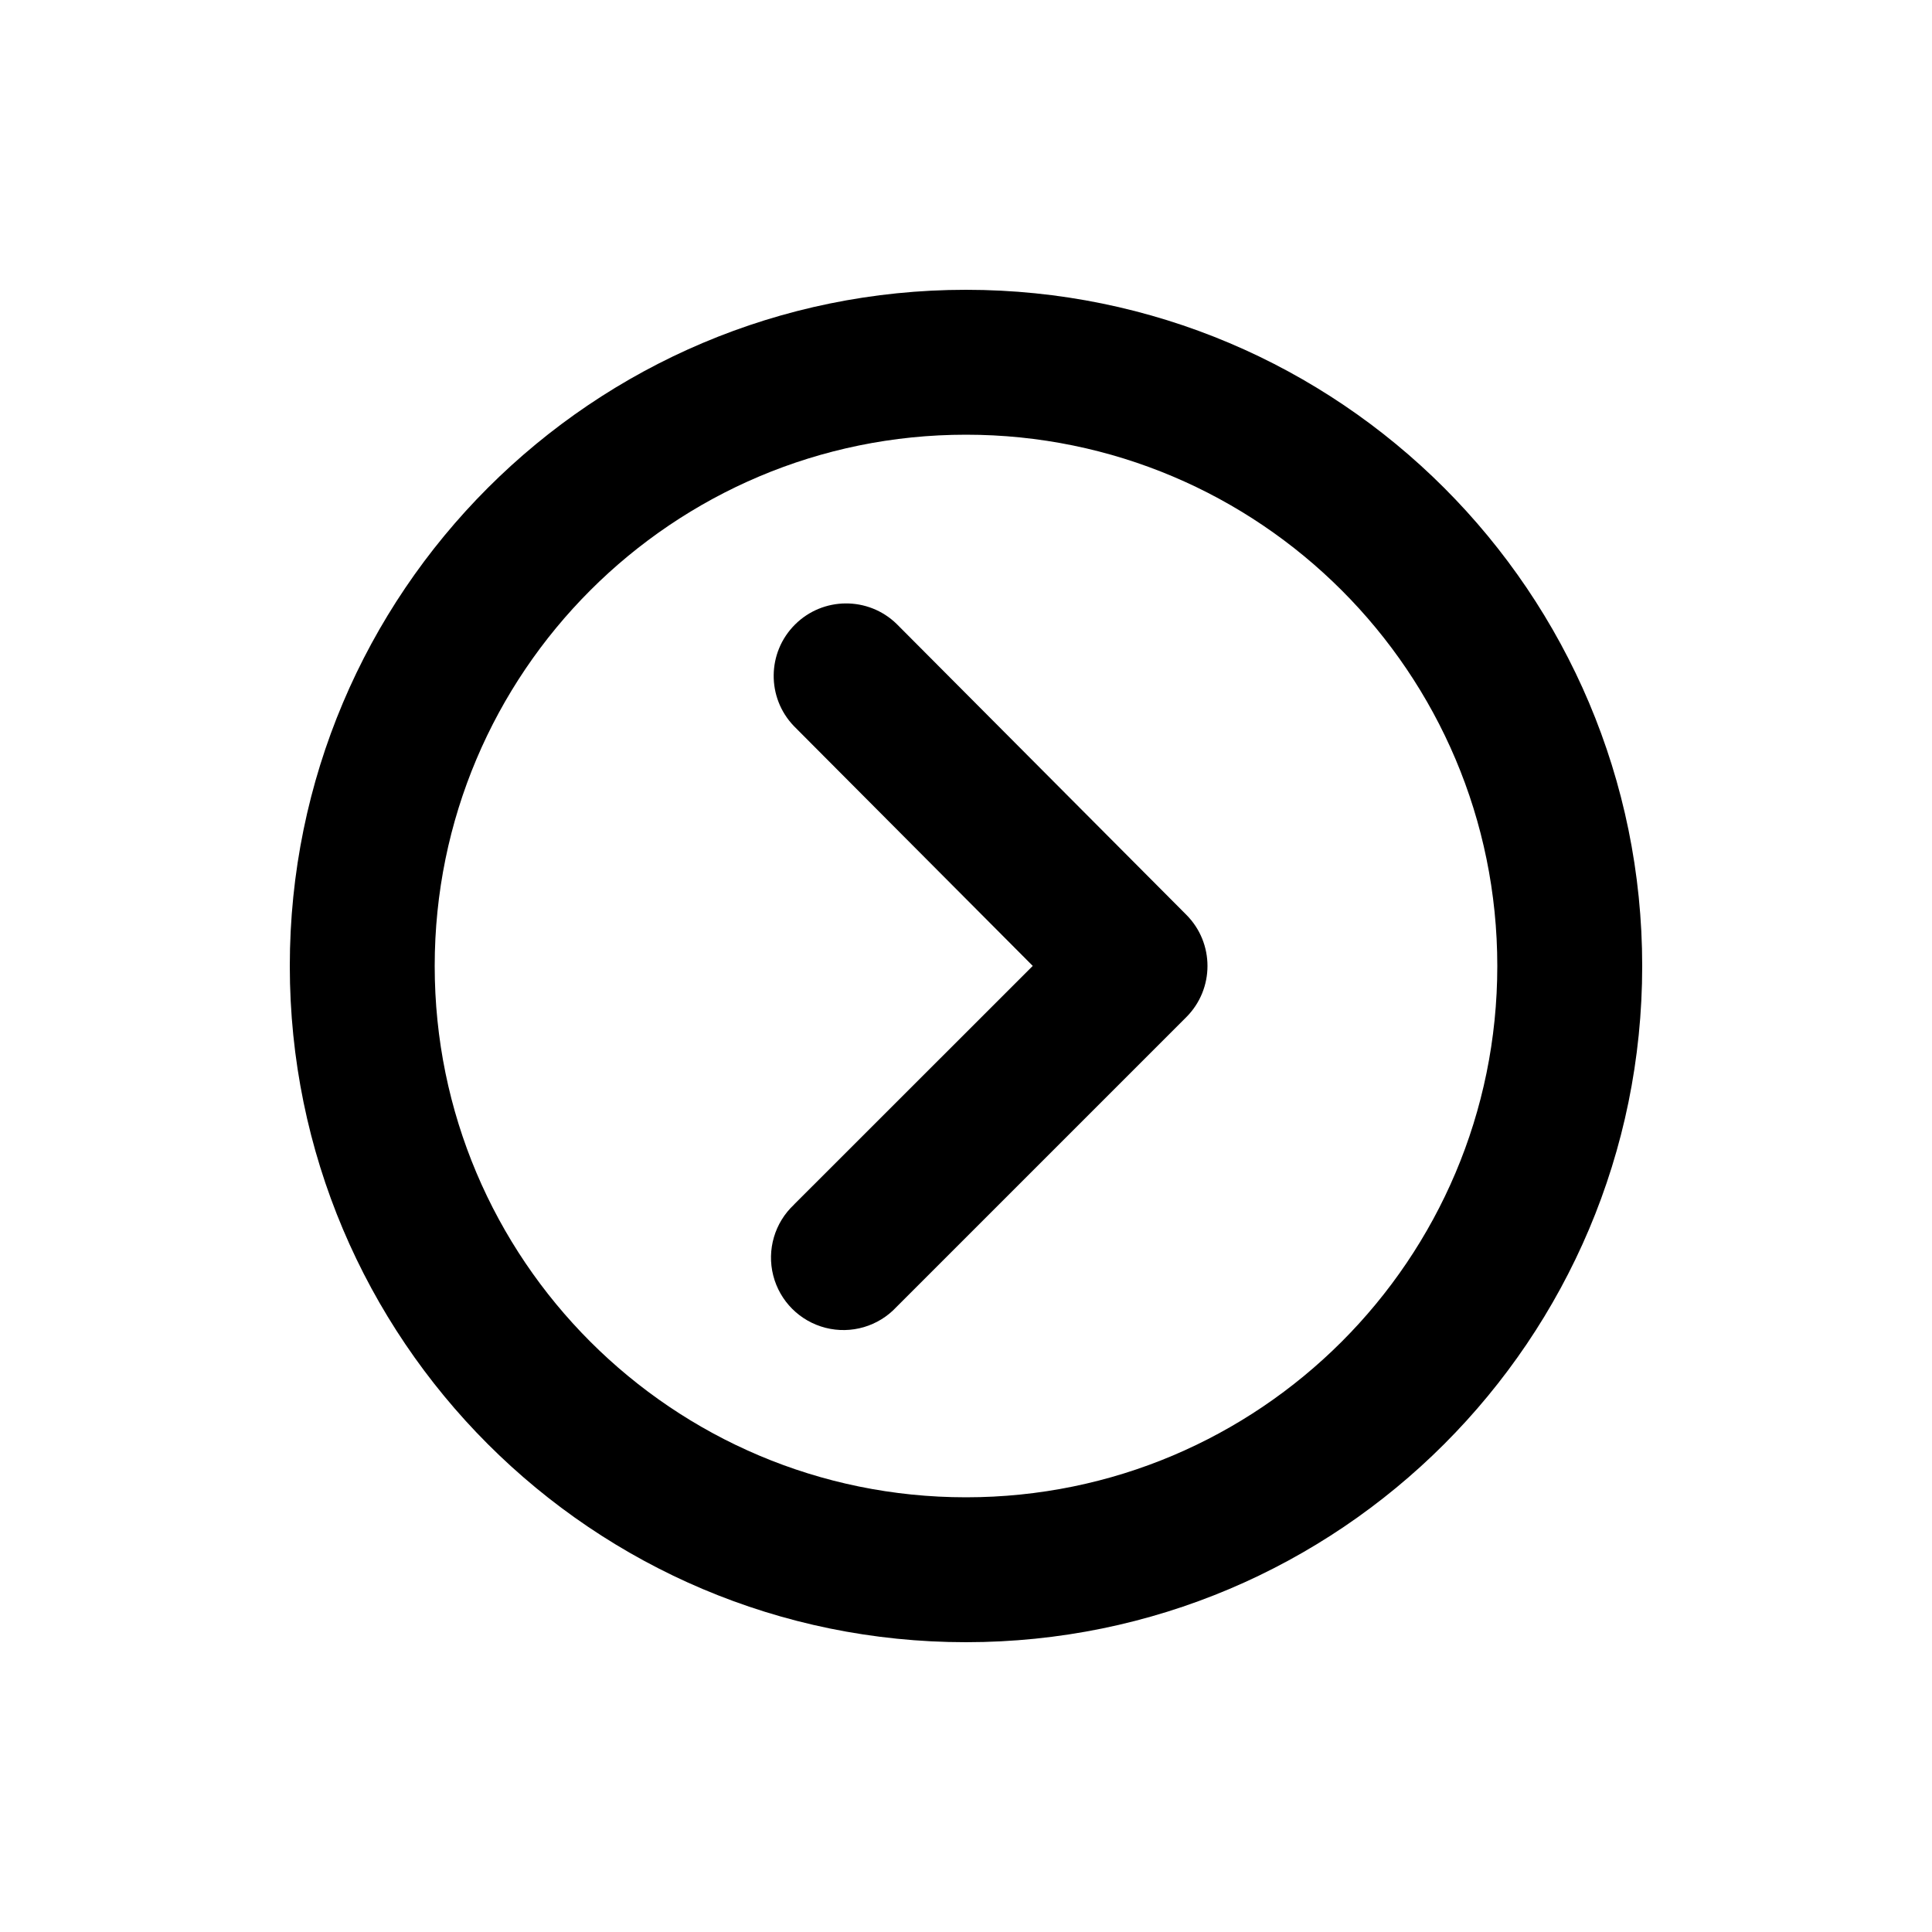
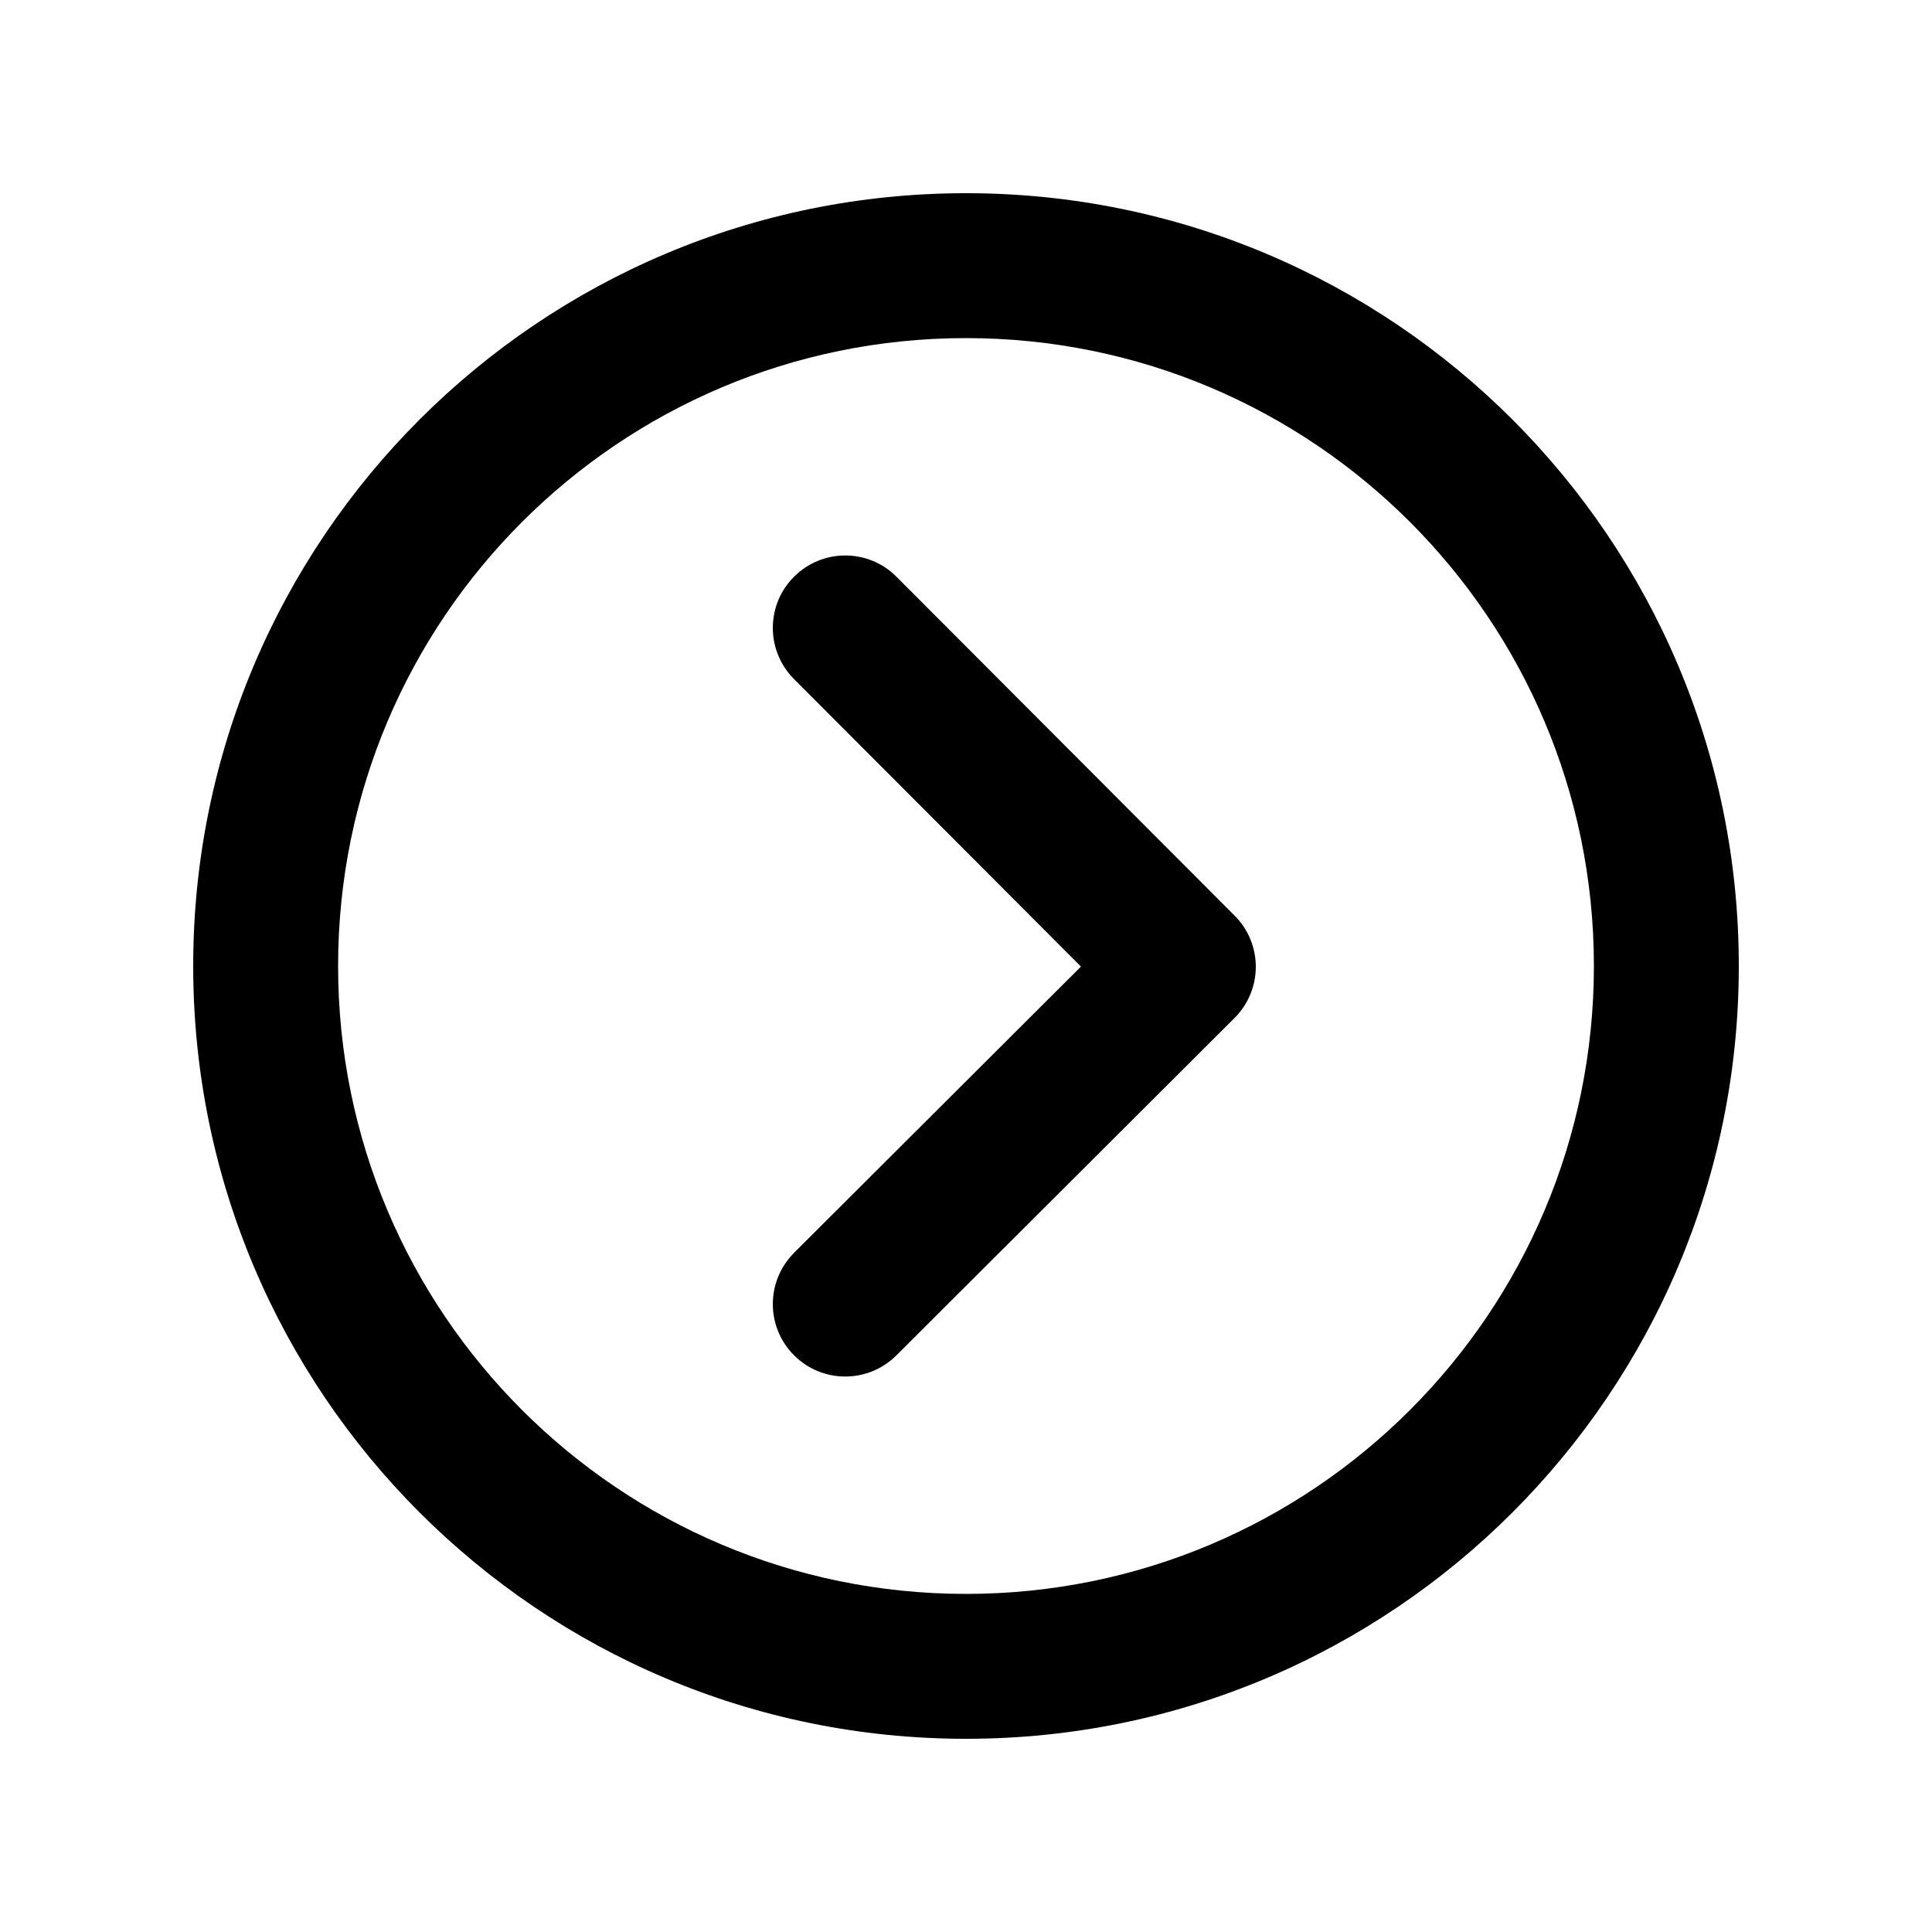
<svg xmlns="http://www.w3.org/2000/svg" viewBox="0 0 20 20">
-   <path d="M8.22 12.47a.75.75 0 1 0 1.06 1.06l3-3a.75.75 0 0 0 .001-1.06l-3-3.012a.75.75 0 0 0-1.062 1.059l2.472 2.482-2.471 2.47Z" />
-   <path fill-rule="evenodd" d="M17 10a7 7 0 1 1-14 0 7 7 0 0 1 14 0Zm-1.5 0a5.5 5.5 0 1 1-11 0 5.5 5.5 0 0 1 11 0Z" />
+   <path d="M8.22 12.97c-.293.292-.293.767 0 1.06.292.293.767.293 1.06 0l3.5-3.492c.14-.14.22-.33.22-.53 0-.199-.079-.39-.22-.53l-3.5-3.508c-.292-.293-.767-.293-1.06 0-.293.292-.293.767 0 1.06l2.97 2.976-2.97 2.963Z" />
+   <path fill-rule="evenodd" d="M18 10c0 4.418-3.582 8-8 8s-8-3.582-8-8 3.582-8 8-8 8 3.582 8 8Zm-1.5 0c0 3.59-2.91 6.5-6.5 6.5s-6.5-2.91-6.5-6.5 2.91-6.5 6.5-6.5 6.5 2.91 6.5 6.5Z" />
</svg>
